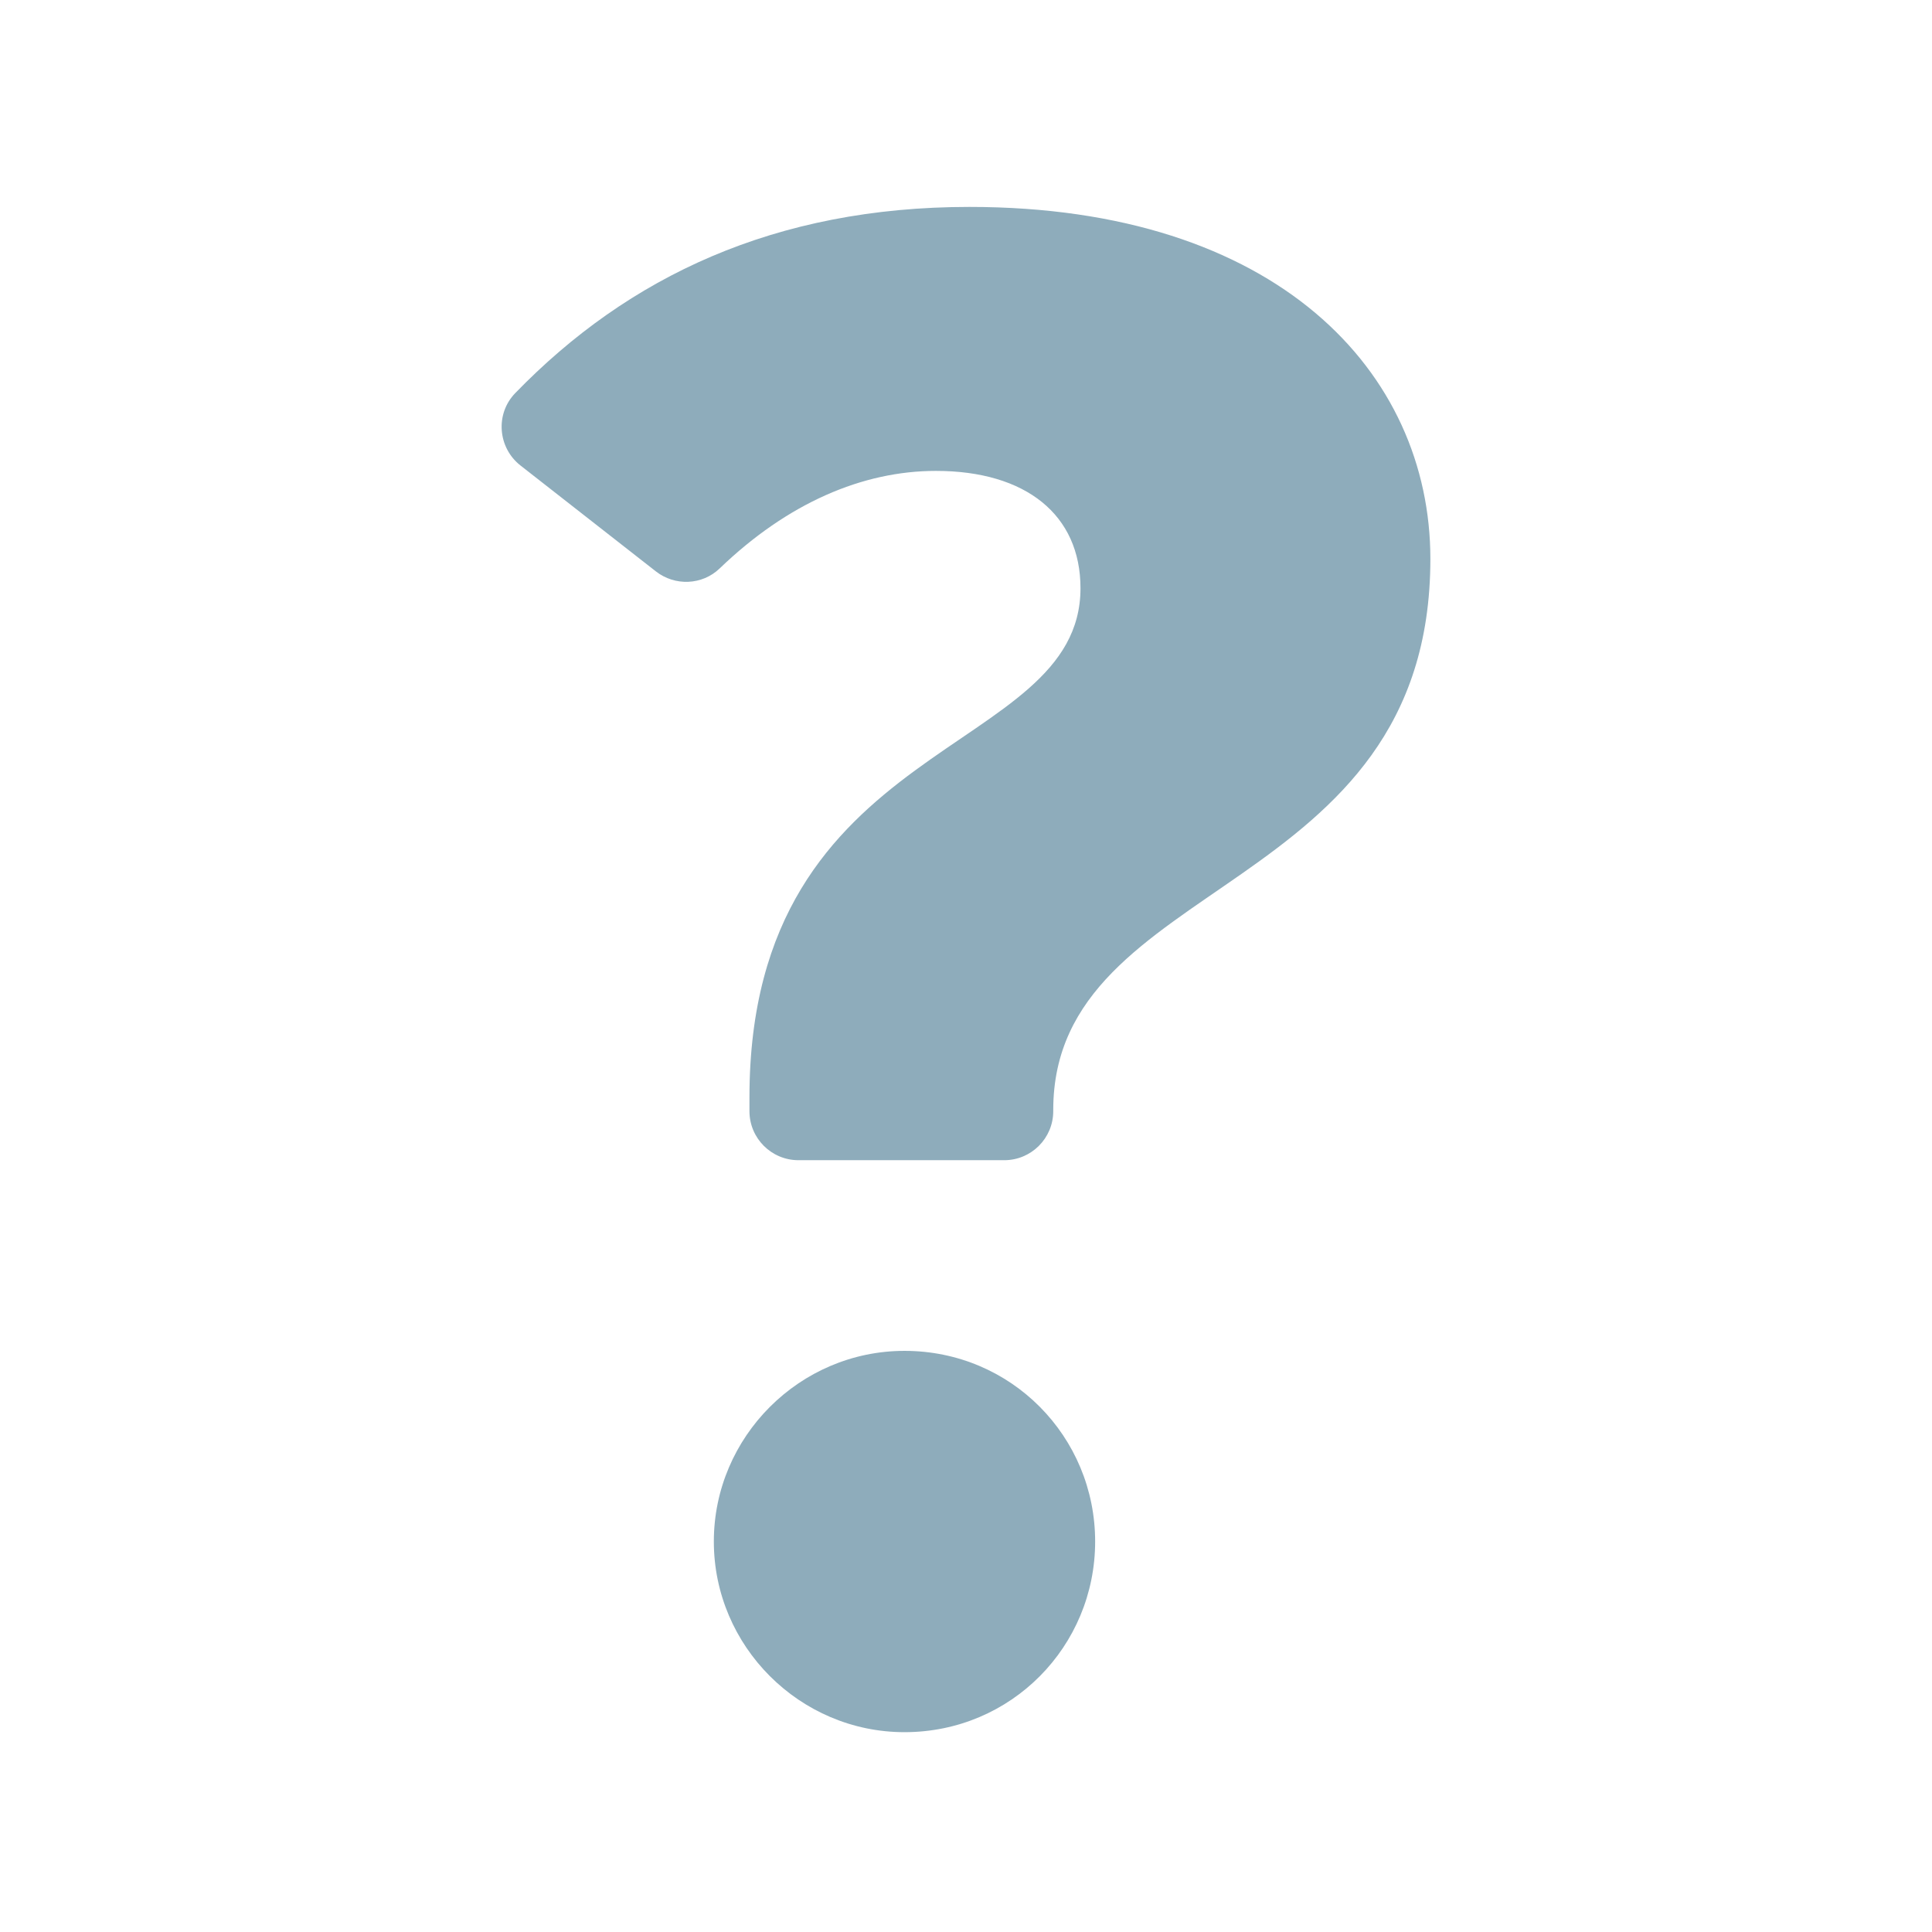
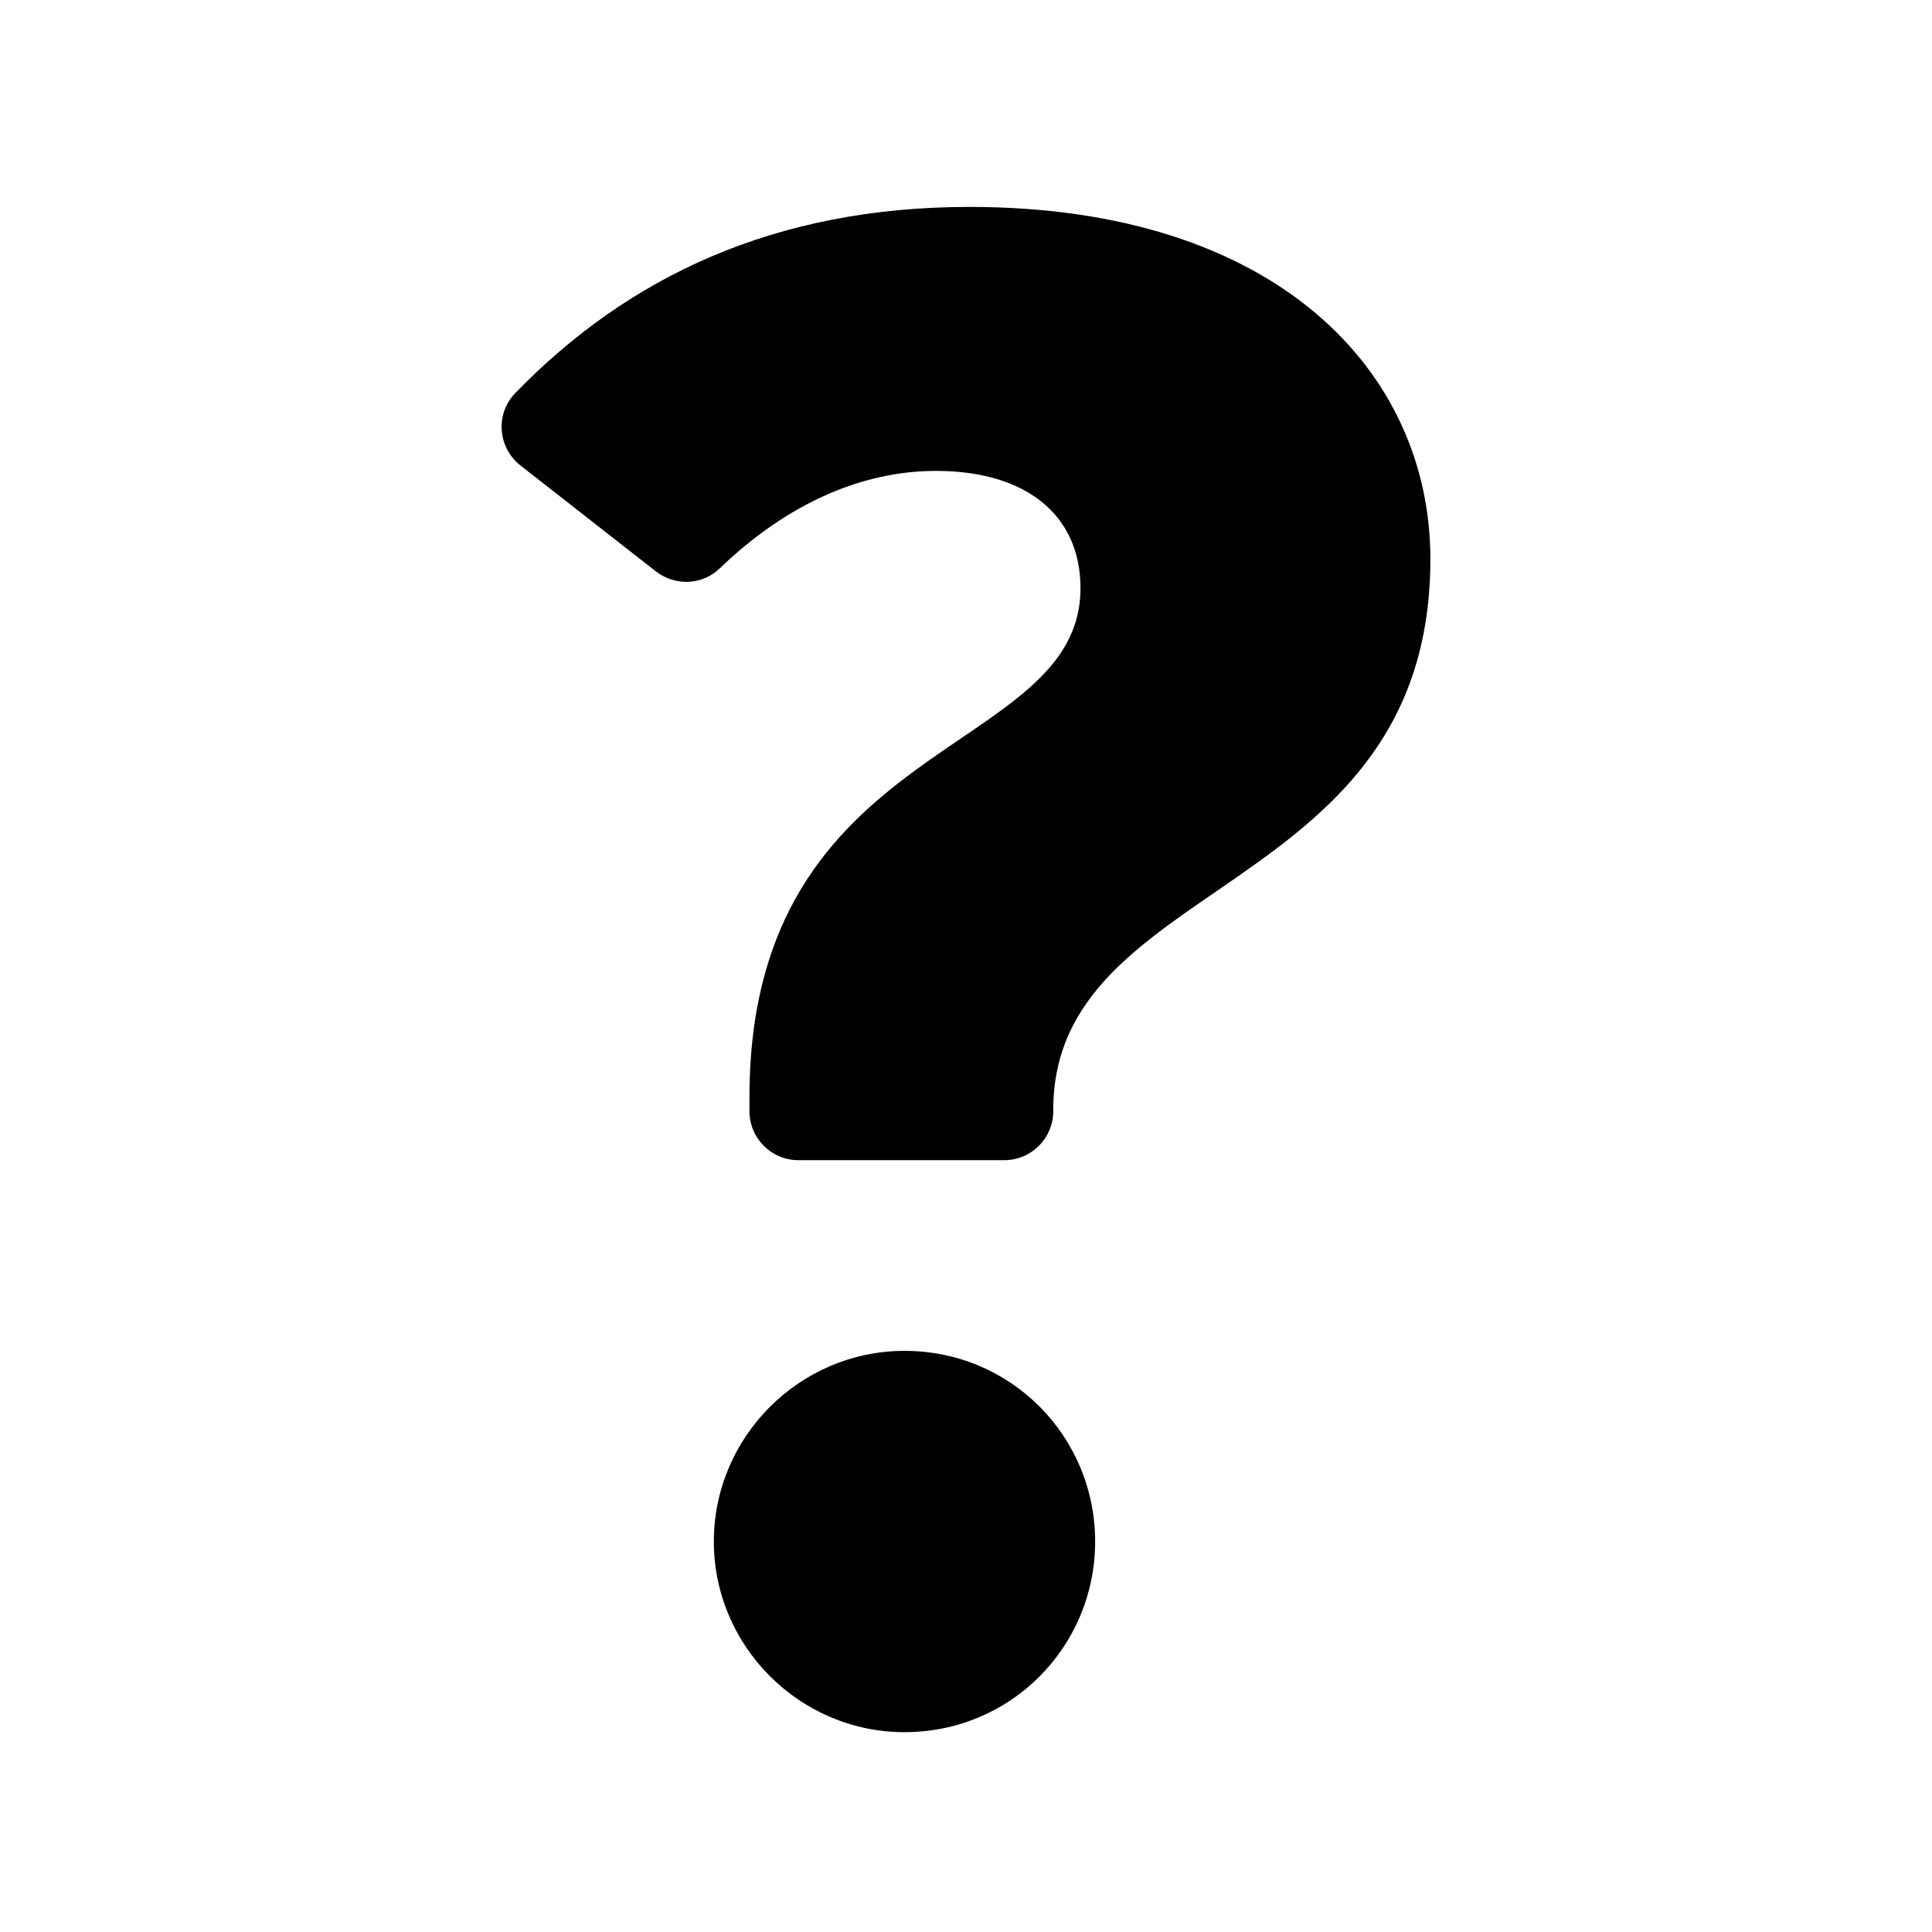
- <svg xmlns="http://www.w3.org/2000/svg" version="1.1" id="Capa_1" x="0px" y="0px" viewBox="0 0 512 512" style="enable-background:new 0 0 512 512;" xml:space="preserve">
-   <style>
- 	 	path {
- 			 fill: #8eacbb;
- 		 }
- 	 </style>
+ <svg xmlns="http://www.w3.org/2000/svg" version="1.1" id="Capa_1" x="0px" y="0px" width="25px" height="25px" viewBox="0 0 512 512" enable-background="new 0 0 512 512" xml:space="preserve">
  <g>
    <path d="M379.063,148.114c0,89.948-99.942,83.84-99.942,146.026v0.336c0,7.174-5.815,12.989-12.989,12.989h-54.53         c-7.174,0-12.989-5.815-12.989-12.989v-3.668c0-96.055,87.727-89.947,87.727-134.921c0-19.433-14.436-31.093-38.311-31.093         c-19.423,0-39.271,8.493-57.314,25.851c-4.624,4.448-11.854,4.729-16.907,0.776l-35.862-28.05         c-6.044-4.727-6.745-13.685-1.402-19.193c29.94-30.865,68.846-49.343,120.369-49.343C338.531,54.836,379.063,98.699,379.063,148.114         z M290.225,408.517c0,27.762-22.209,50.526-50.525,50.526c-27.762,0-50.526-22.764-50.526-50.526         c0-27.761,22.764-50.525,50.526-50.525C268.017,357.992,290.225,380.756,290.225,408.517z" />
  </g>
</svg>
